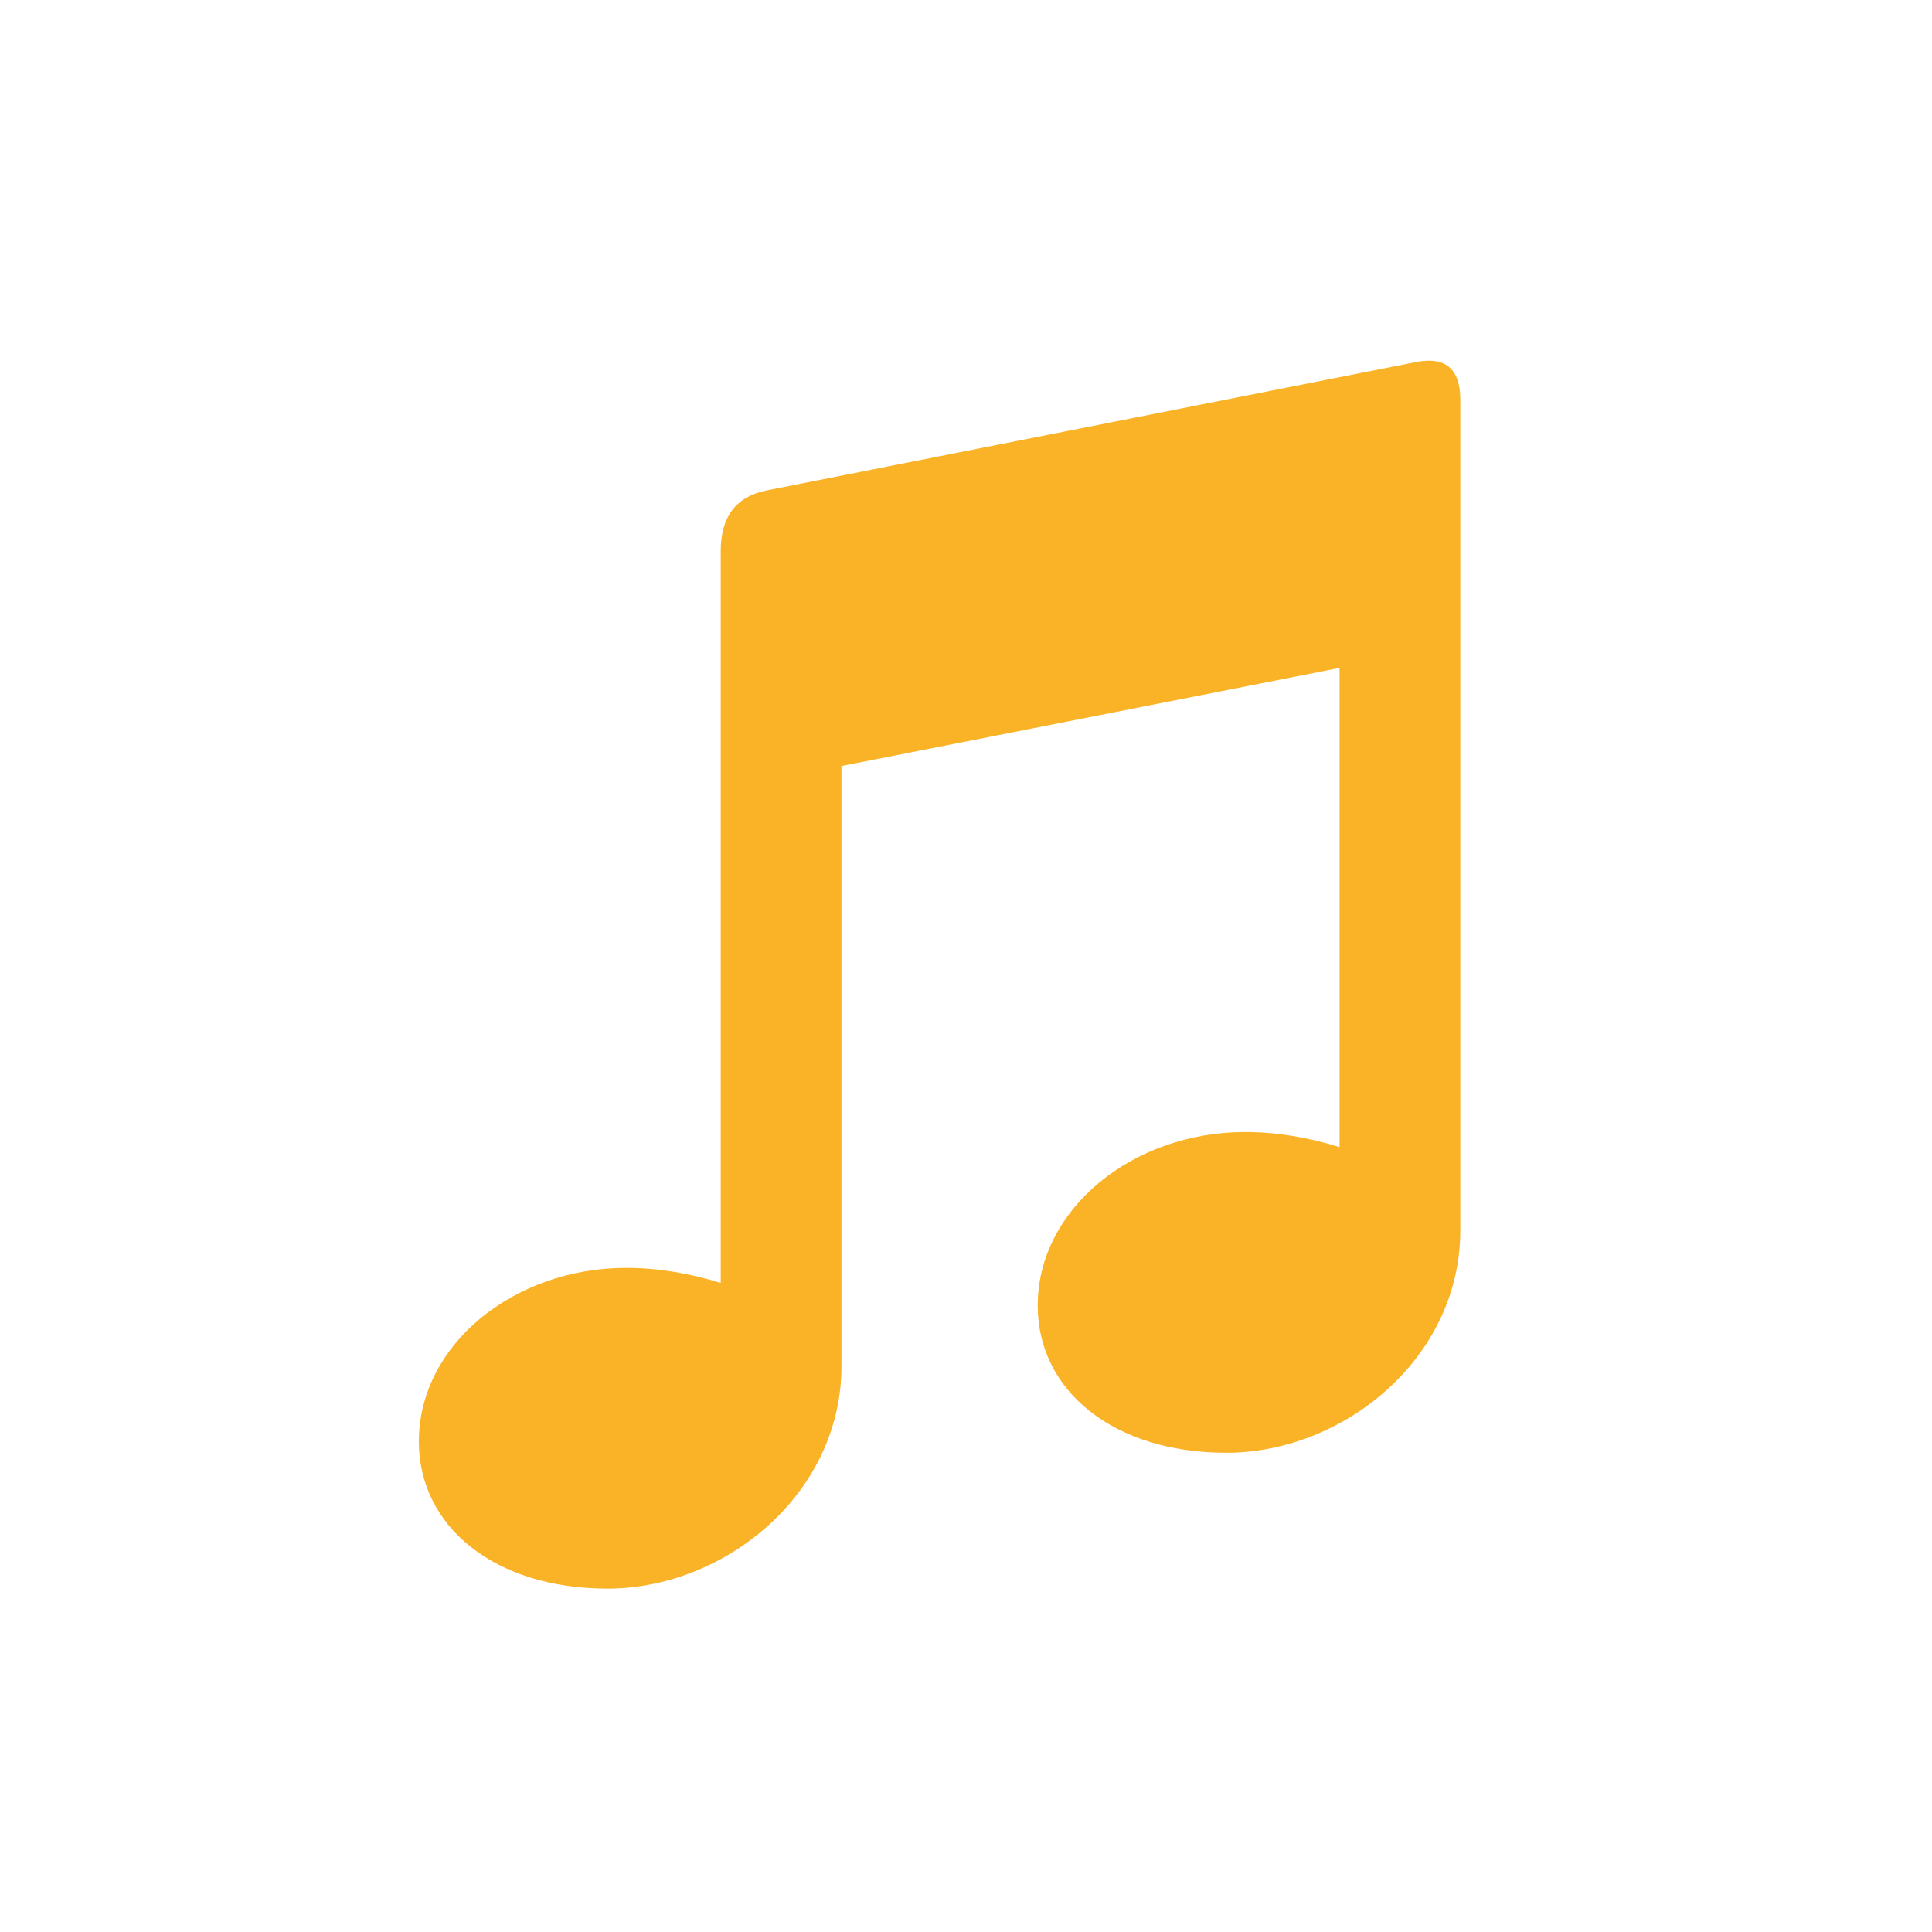
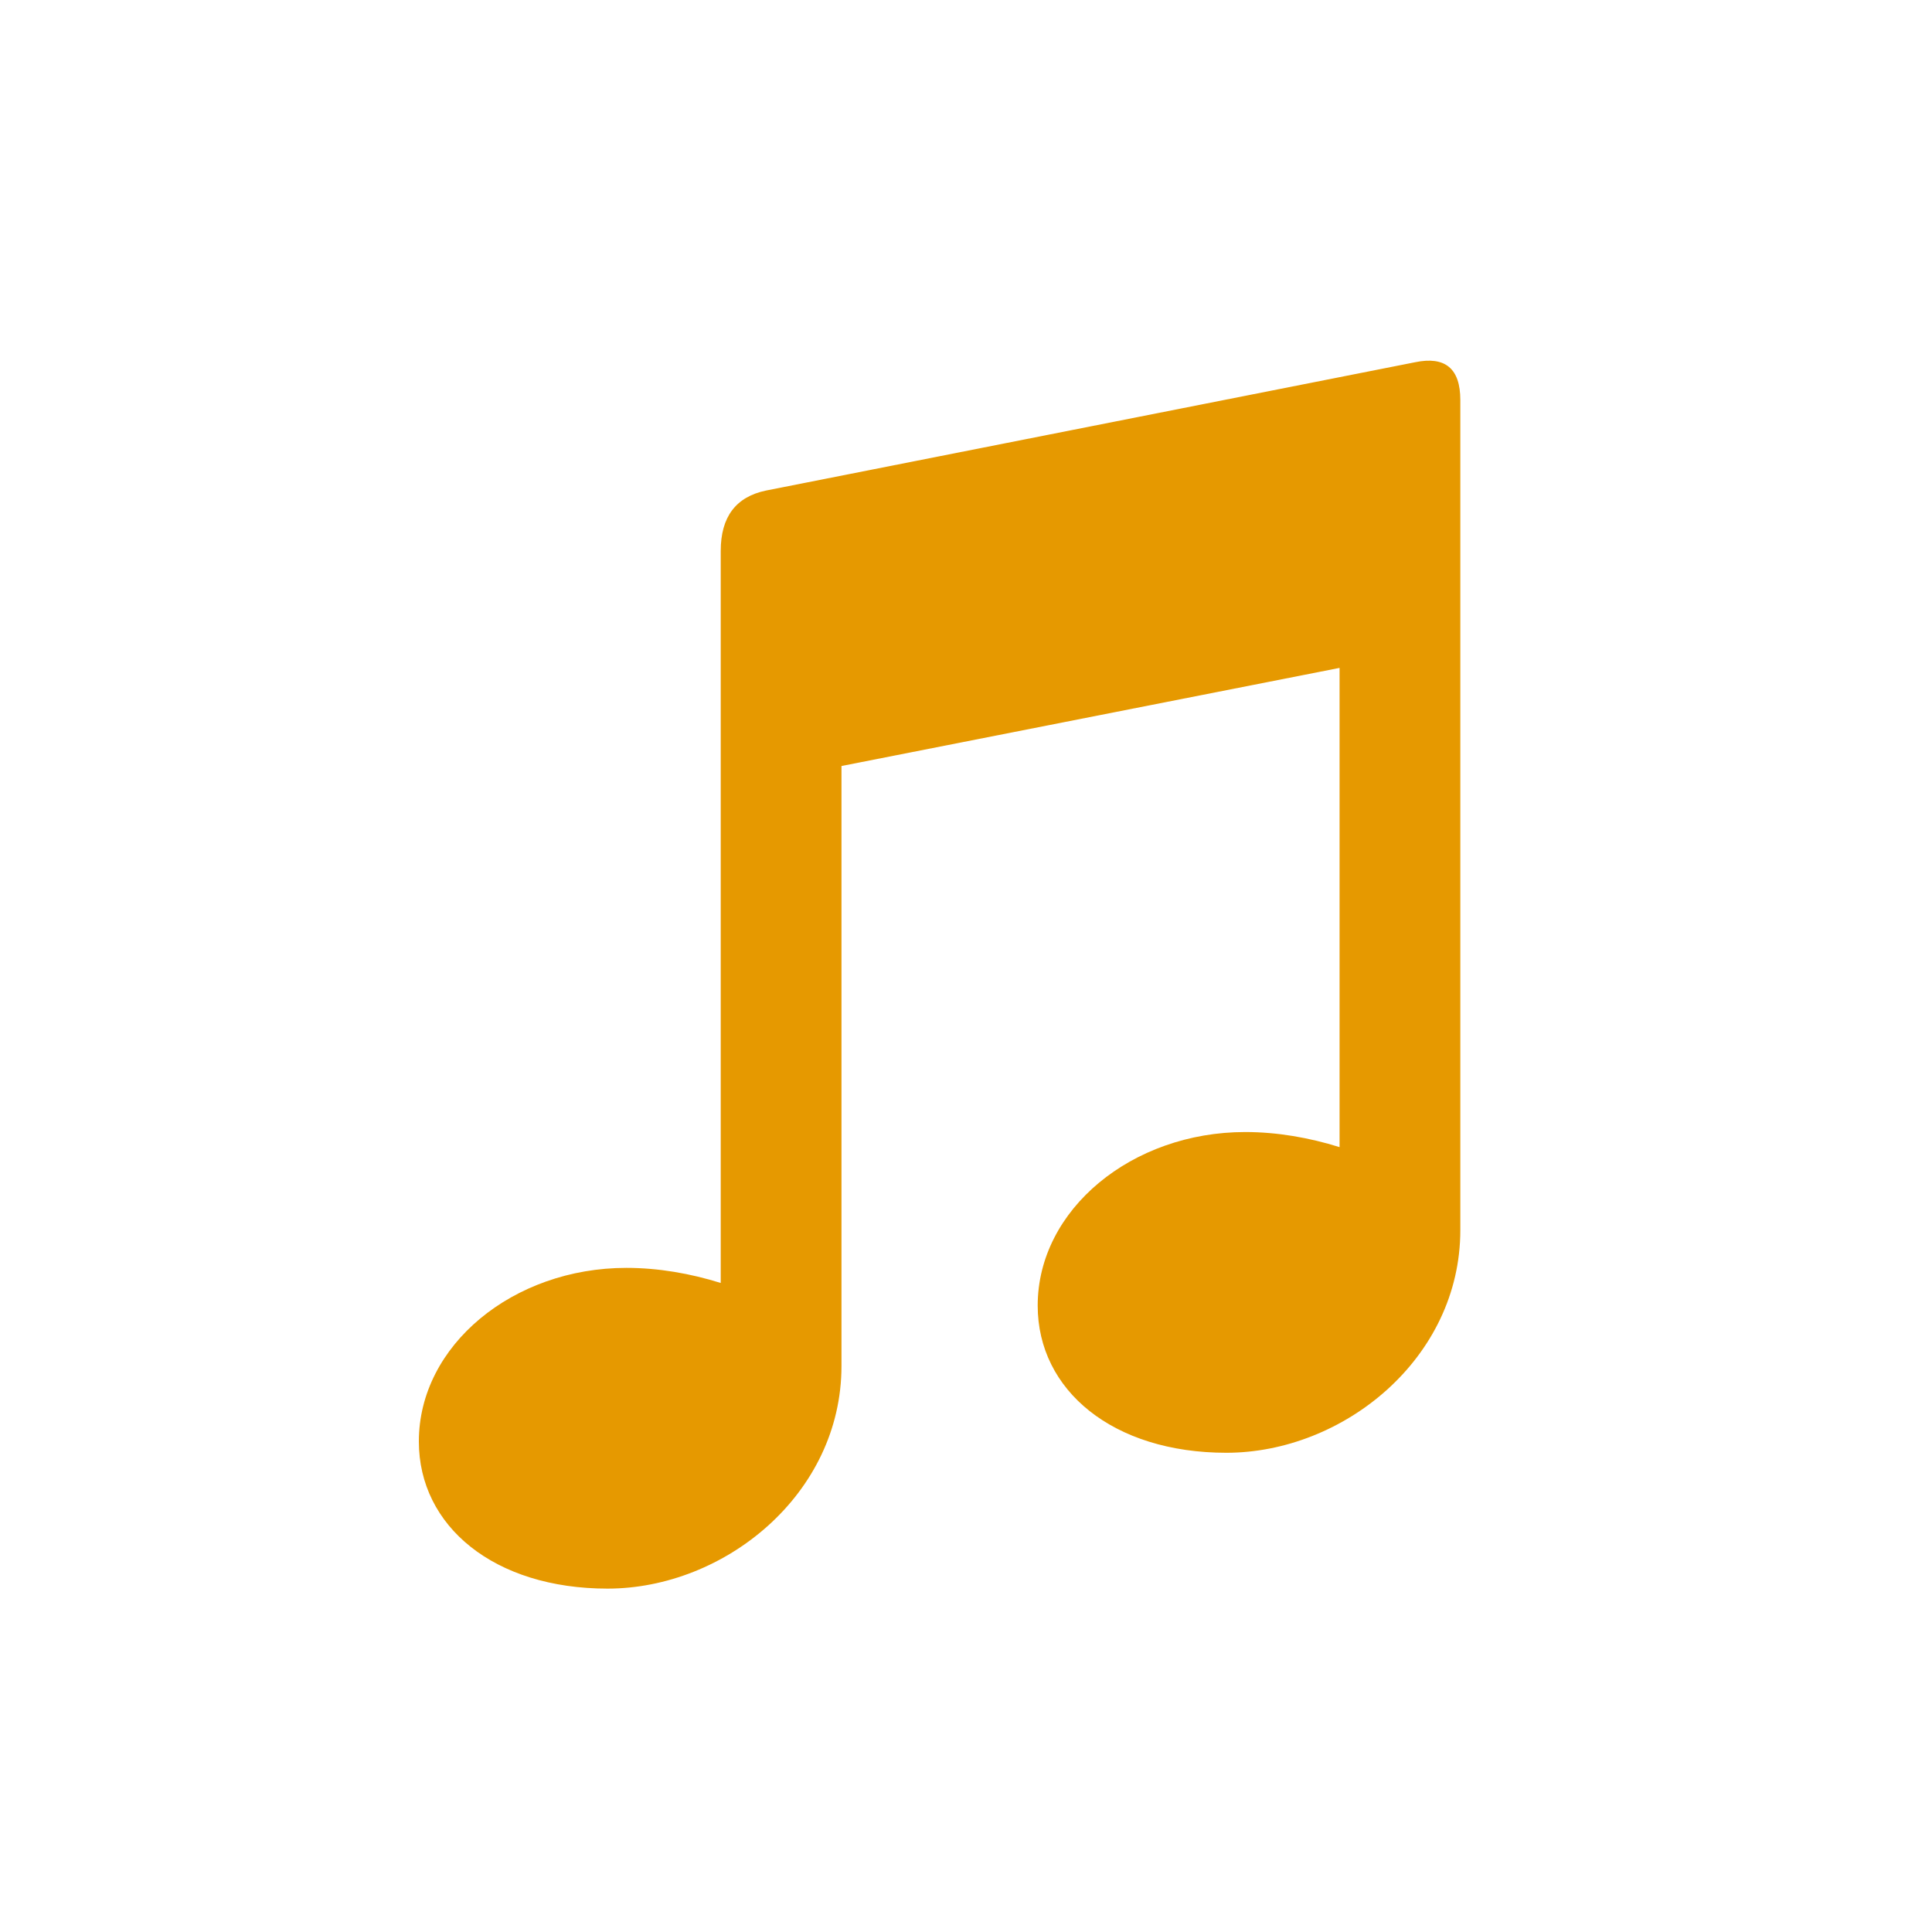
<svg xmlns="http://www.w3.org/2000/svg" width="1024" height="1024" viewBox="0 0 1024 1024">
-   <path d="M 406 260 L 750 192 Q 774 187 774 212 V 652 C 774 720 712 770 650 770 C 590 770 550 737 550 692 C 550 641 600 600 660 600 C 677 600 694 603 710 608 V 354 L 446 406 V 724 C 446 792 384 842 322 842 C 262 842 222 809 222 764 C 222 713 272 672 332 672 C 349 672 366 675 382 680 V 292 Q 382 265 406 260 Z" fill="#FAB326" />
+   <path d="M 406 260 L 750 192 Q 774 187 774 212 V 652 C 774 720 712 770 650 770 C 590 770 550 737 550 692 C 550 641 600 600 660 600 C 677 600 694 603 710 608 V 354 L 446 406 V 724 C 446 792 384 842 322 842 C 262 842 222 809 222 764 C 222 713 272 672 332 672 C 349 672 366 675 382 680 V 292 Q 382 265 406 260 Z" fill="#E69900" />
</svg>
